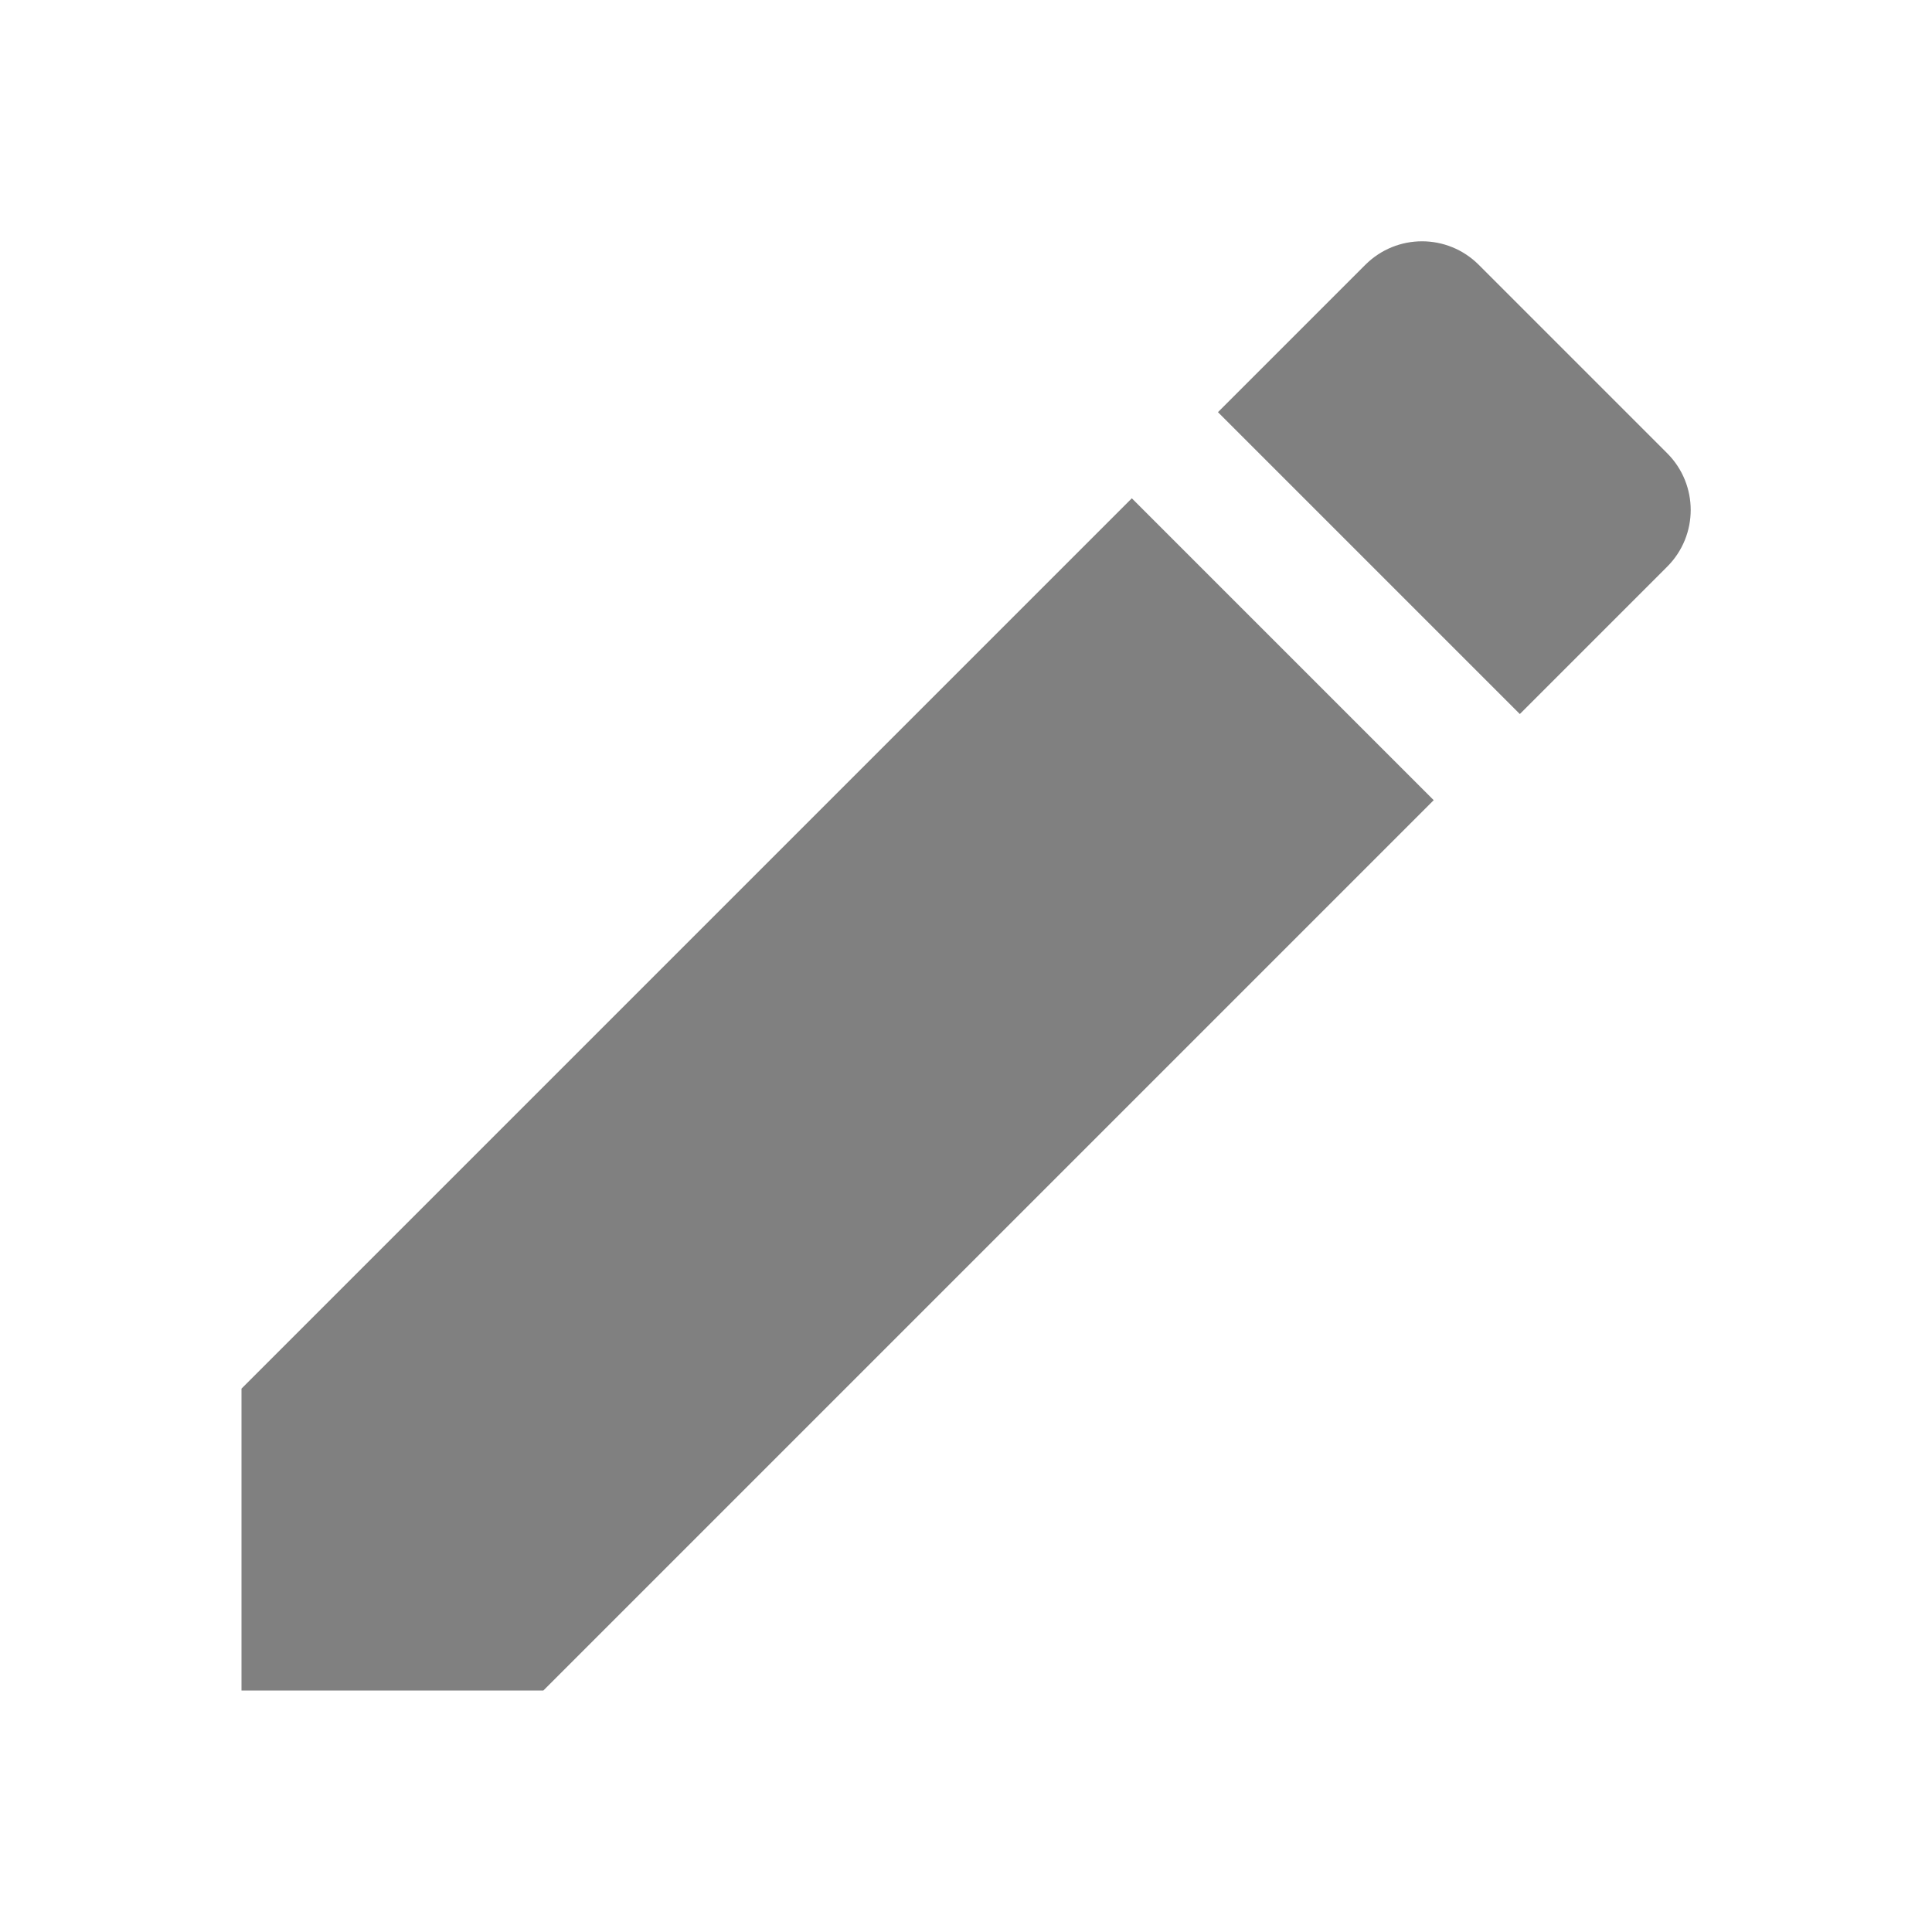
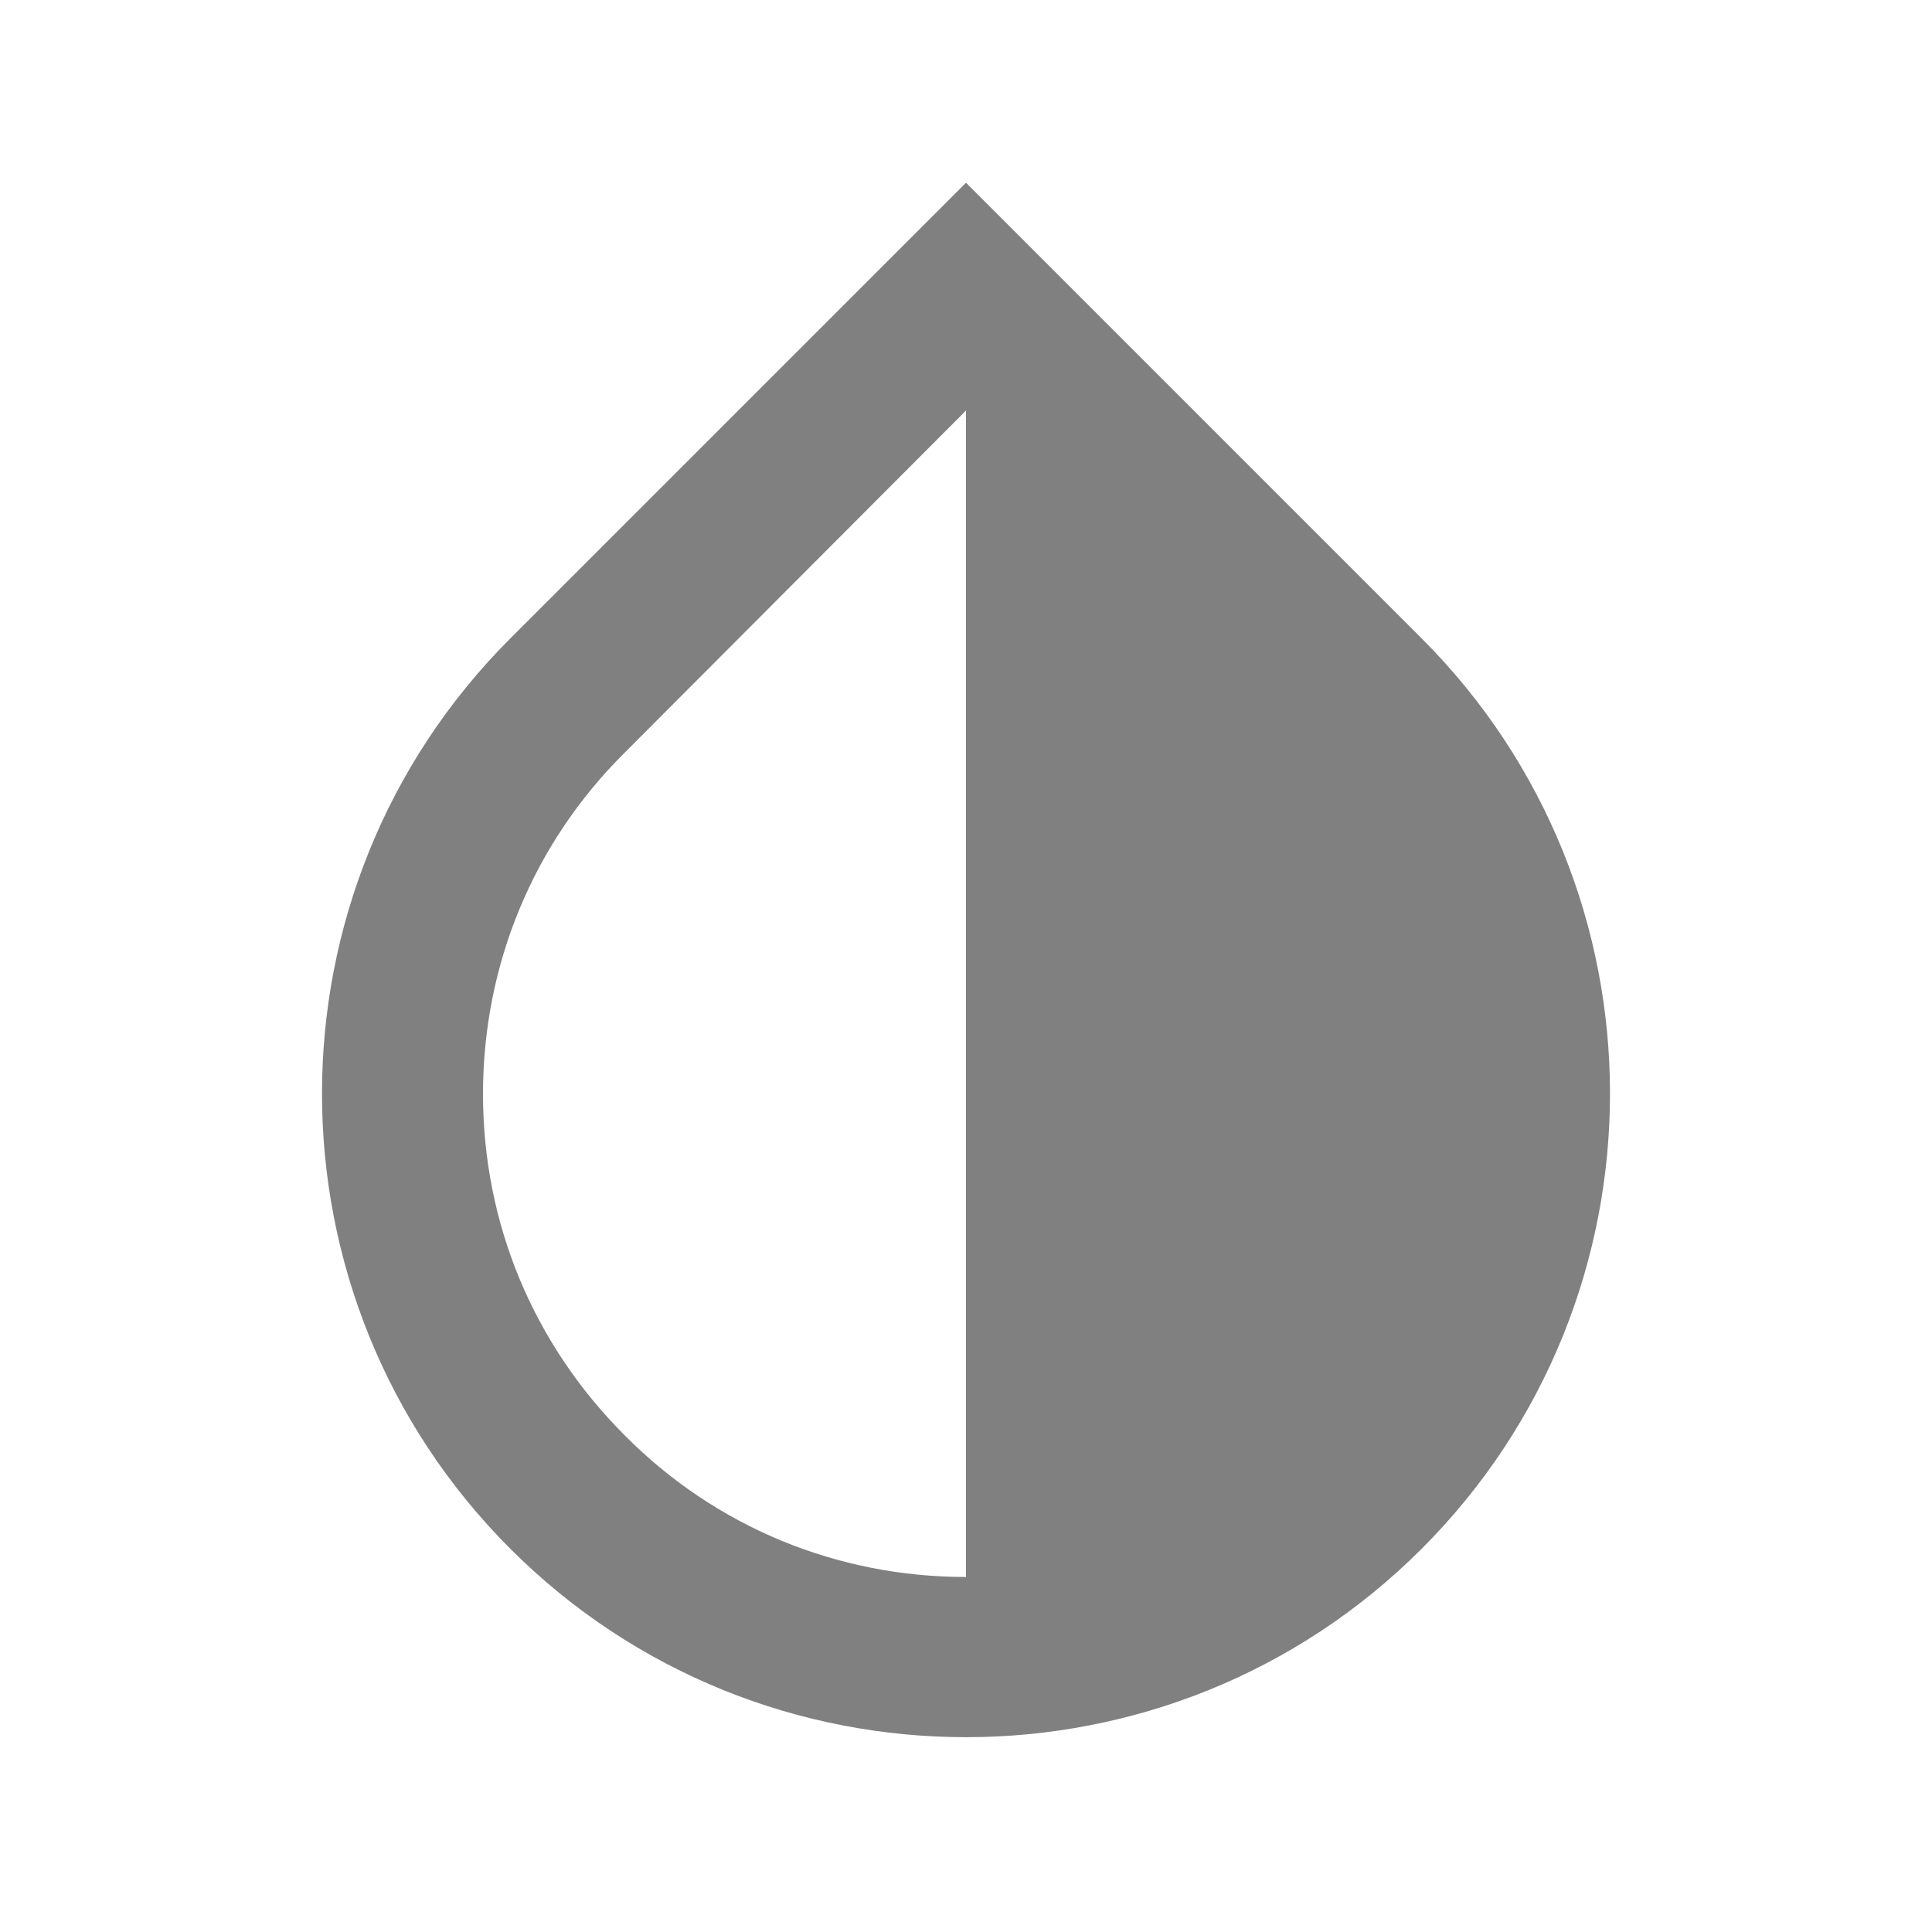
<svg xmlns="http://www.w3.org/2000/svg" width="100%" height="100%" viewBox="0 0 24 24" version="1.1" xml:space="preserve" style="fill-rule:evenodd;clip-rule:evenodd;stroke-linejoin:round;stroke-miterlimit:2;">
-   <path d="M3,17.25L3,21L6.75,21L17.81,9.94L14.06,6.19L3,17.25ZM20.71,7.04C21.1,6.65 21.1,6.02 20.71,5.63L18.37,3.29C17.98,2.9 17.35,2.9 16.96,3.29L15.13,5.12L18.88,8.87L20.71,7.04Z" style="fill:rgb(128,128,128);fill-rule:nonzero;" />
  <rect x="0" y="0" width="24" height="24" style="fill:none;fill-rule:nonzero;" />
+   <path d="M17.66,7.93L12,2.27L6.34,7.93C3.22,11.05 3.22,16.12 6.34,19.24C7.9,20.8 9.95,21.58 12,21.58C14.05,21.58 16.1,20.8 17.66,19.24C20.78,16.12 20.78,11.05 17.66,7.93ZM12,19.59C10.4,19.59 8.89,18.97 7.76,17.83C6.62,16.69 6,15.19 6,13.59C6,11.99 6.62,10.48 7.76,9.35L12,5.1L12,19.59Z" style="fill:rgb(128,128,128);fill-rule:nonzero;" />
</svg>
